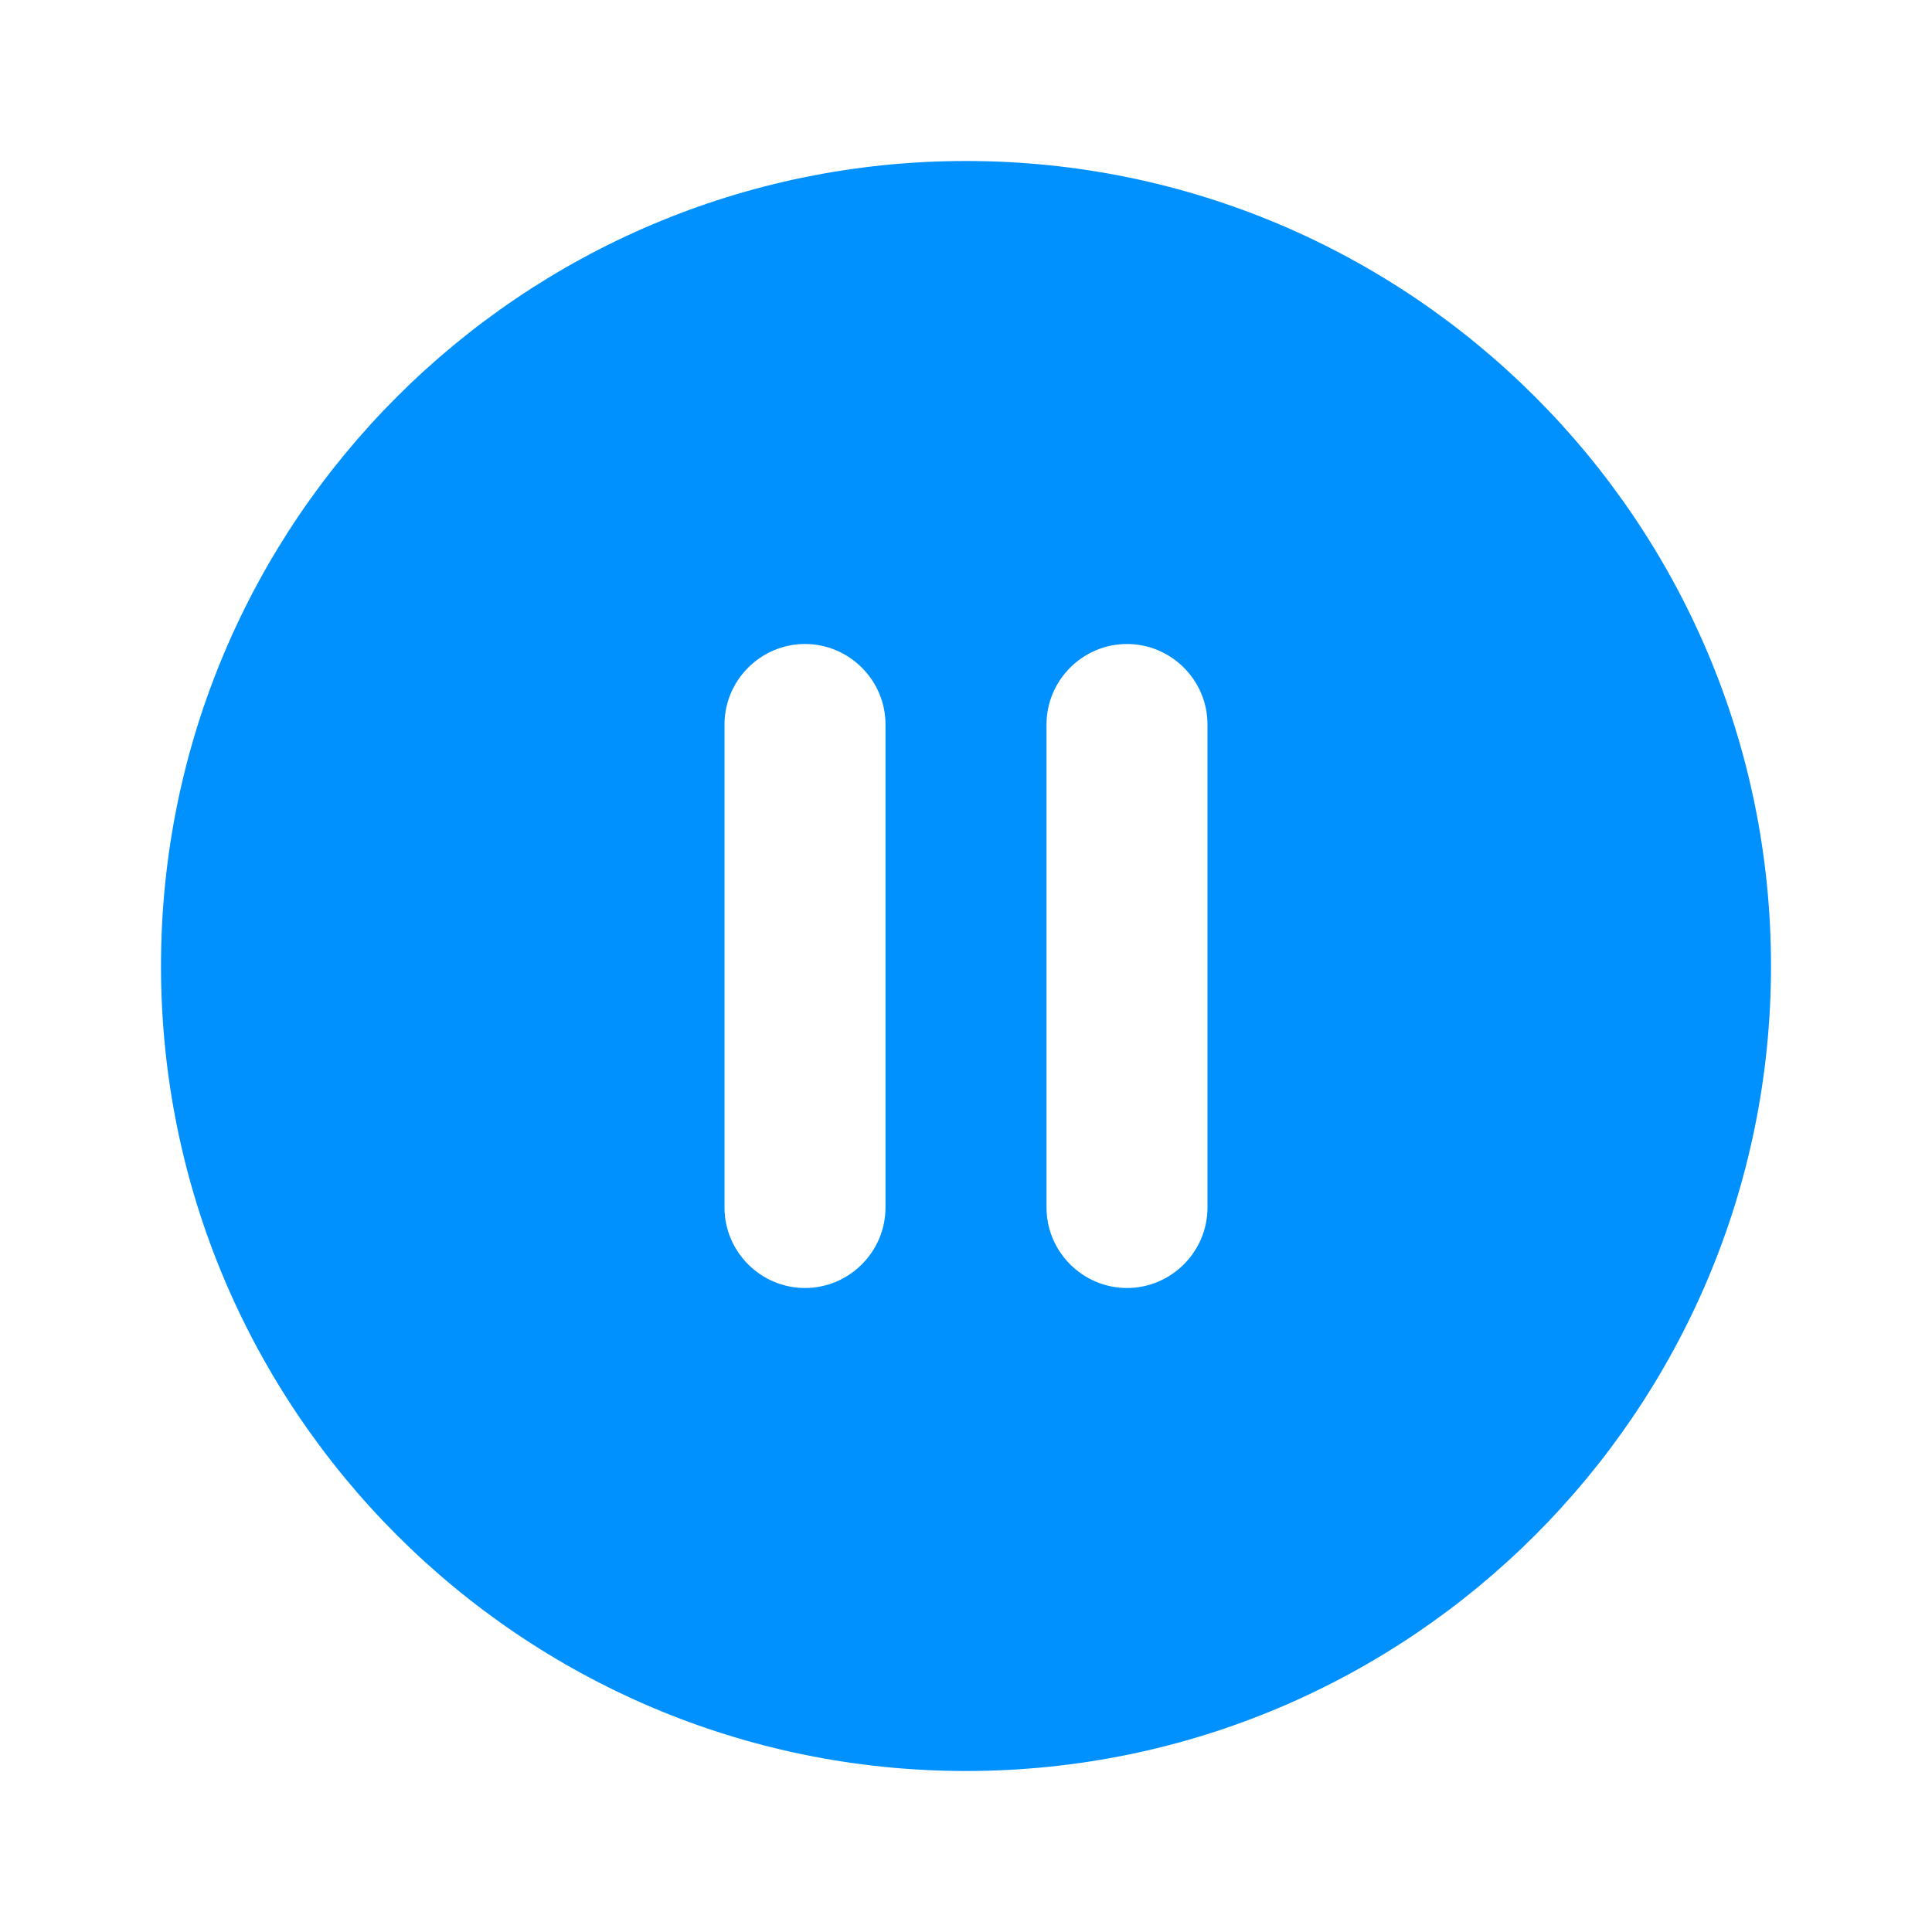
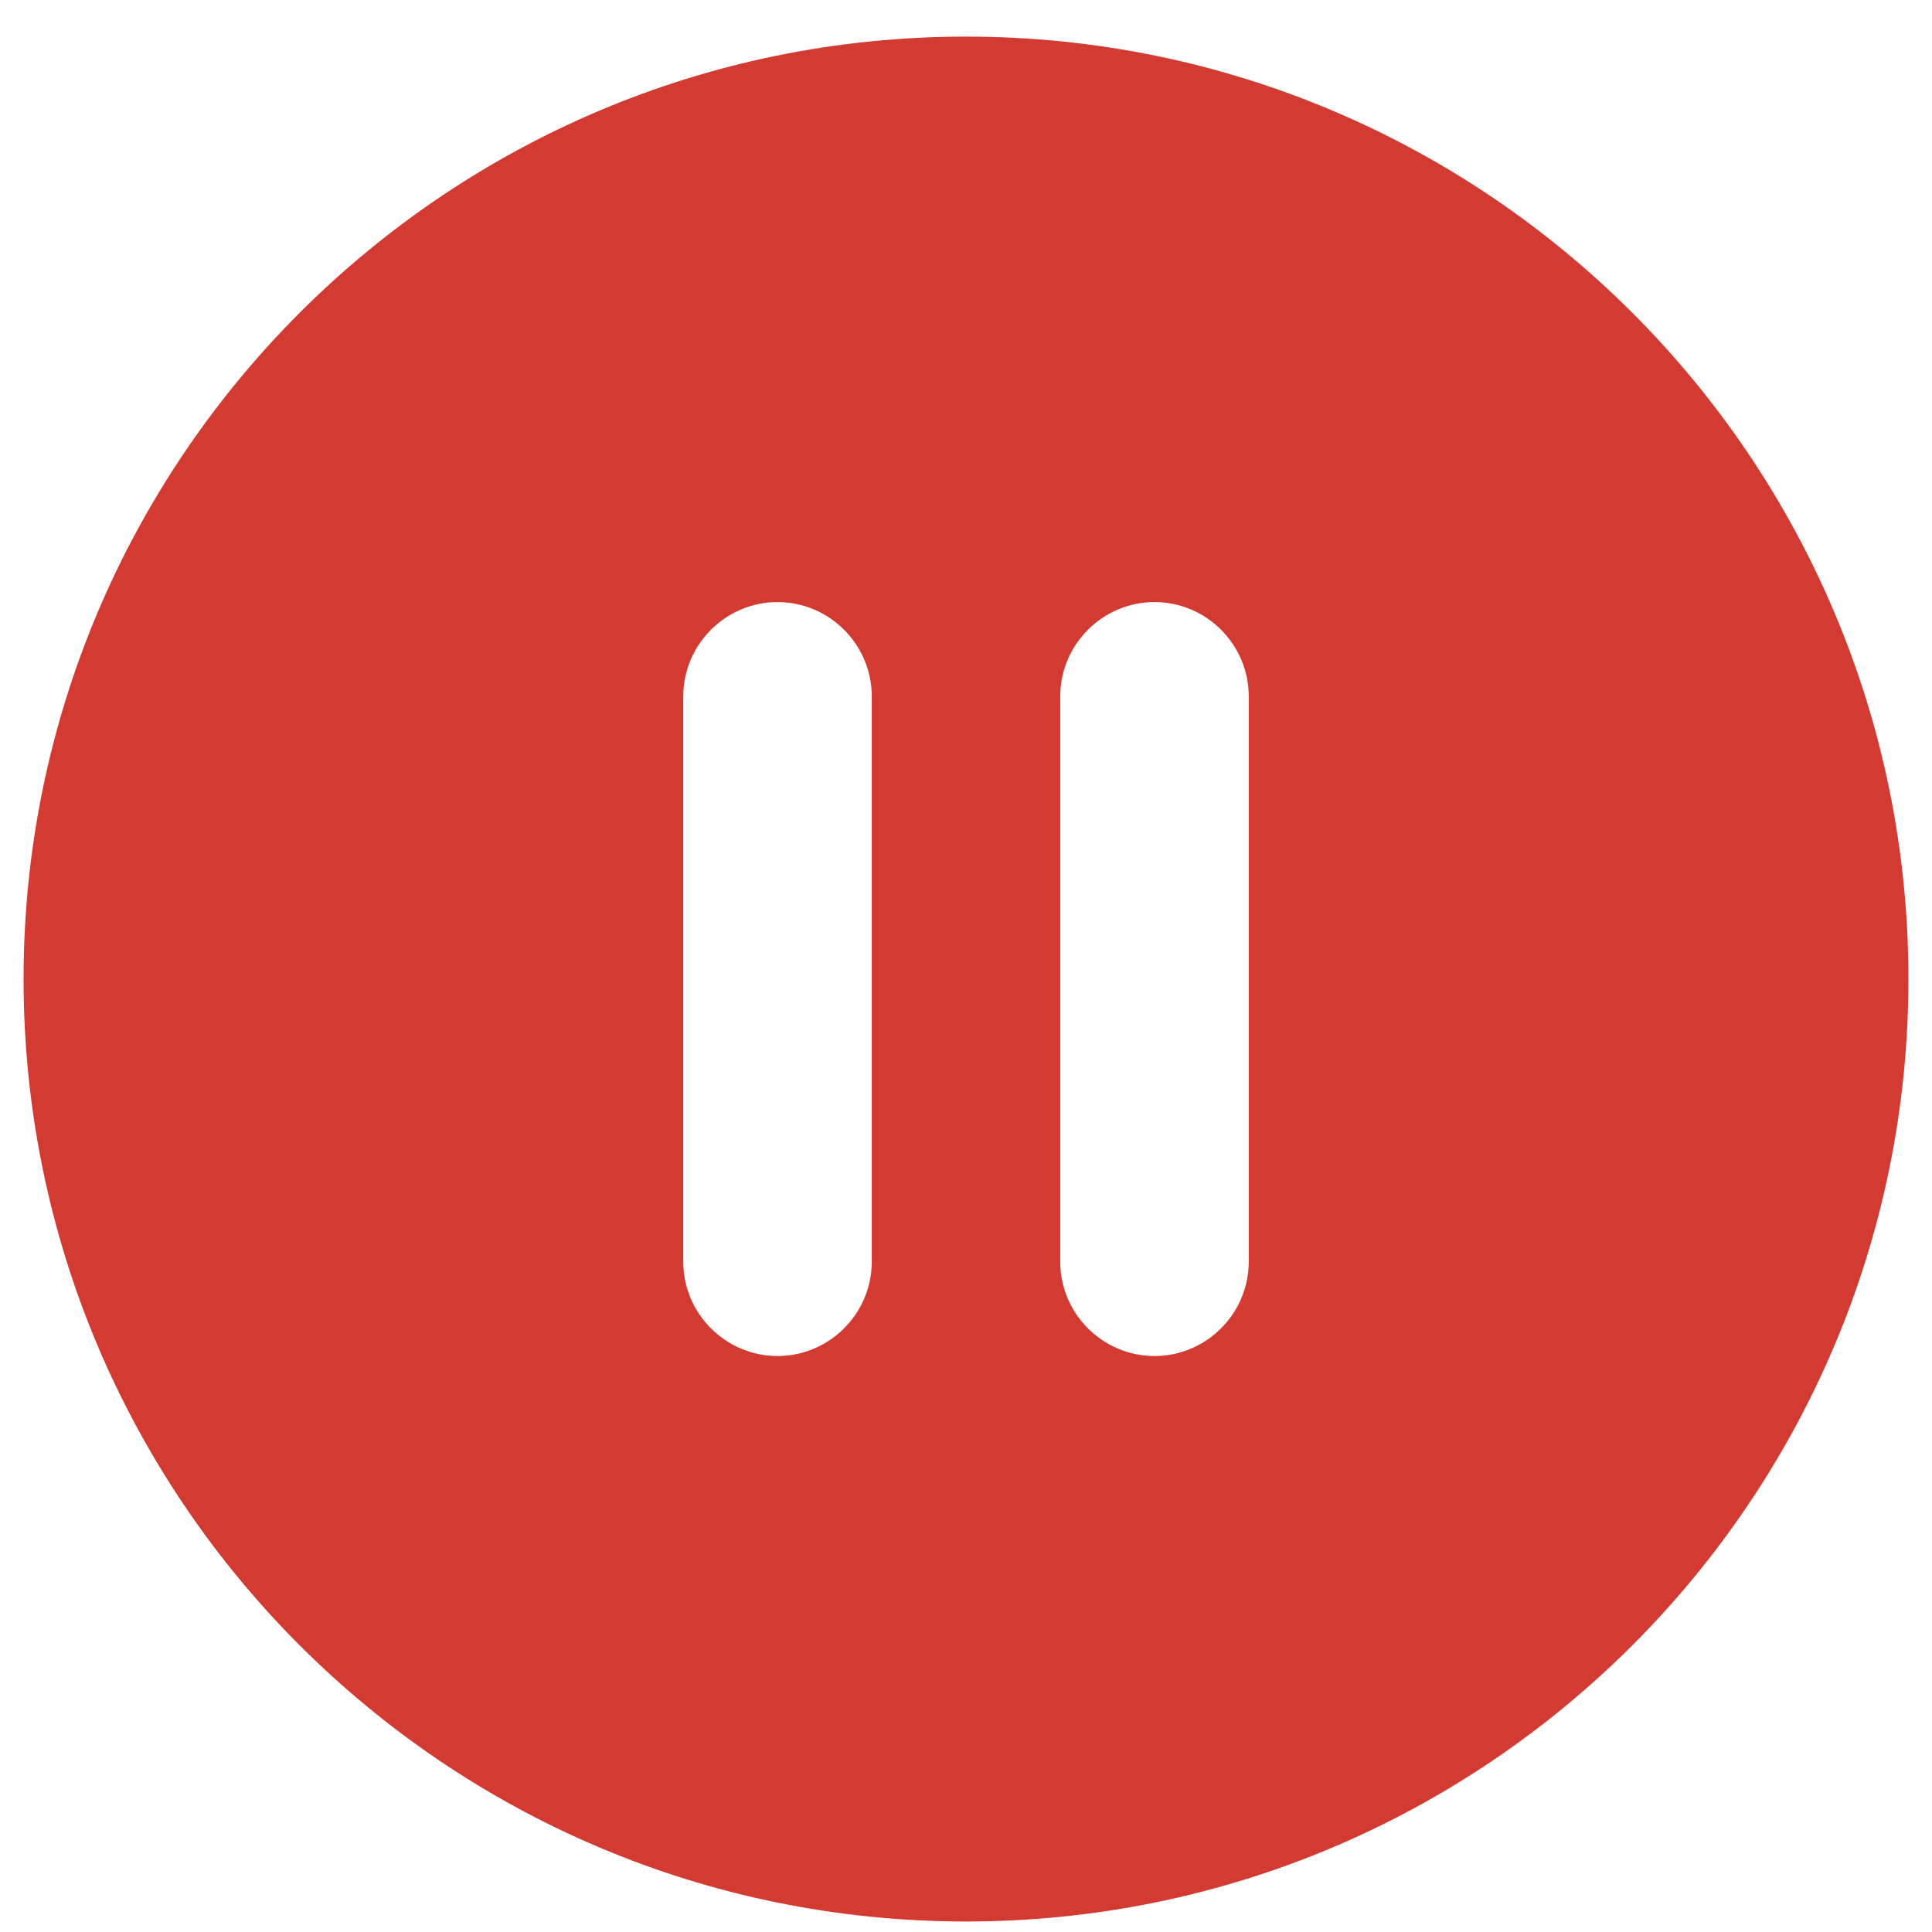
- <svg xmlns="http://www.w3.org/2000/svg" width="1.2em" height="1.2em" viewBox="0 0 24 24">
-   <path fill="#0091FF" d="M12 2C6.48 2 2 6.48 2 12s4.48 10 10 10s10-4.48 10-10S17.52 2 12 2m-2 14c-.55 0-1-.45-1-1V9c0-.55.45-1 1-1s1 .45 1 1v6c0 .55-.45 1-1 1m4 0c-.55 0-1-.45-1-1V9c0-.55.45-1 1-1s1 .45 1 1v6c0 .55-.45 1-1 1" />
+ <svg xmlns="http://www.w3.org/2000/svg" width="41px" height="41px" viewBox="0 0 41 41" version="1.1">
+   <g id="页面-1" stroke="none" stroke-width="1" fill="none" fill-rule="evenodd">
+     <path d="M20.5,0.777 C9.46,0.777 0.5,9.737 0.5,20.777 C0.5,31.817 9.46,40.777 20.5,40.777 C31.54,40.777 40.5,31.817 40.5,20.777 C40.5,9.737 31.54,0.777 20.5,0.777 M16.5,28.777 C15.4,28.777 14.5,27.877 14.5,26.777 L14.5,14.777 C14.5,13.677 15.4,12.777 16.5,12.777 C17.6,12.777 18.5,13.677 18.5,14.777 L18.5,26.777 C18.5,27.877 17.6,28.777 16.5,28.777 M24.5,28.777 C23.4,28.777 22.5,27.877 22.5,26.777 L22.5,14.777 C22.5,13.677 23.4,12.777 24.5,12.777 C25.6,12.777 26.5,13.677 26.5,14.777 L26.5,26.777 C26.5,27.877 25.6,28.777 24.5,28.777" id="形状" fill="#d33a31" fill-rule="nonzero" />
+   </g>
</svg>
